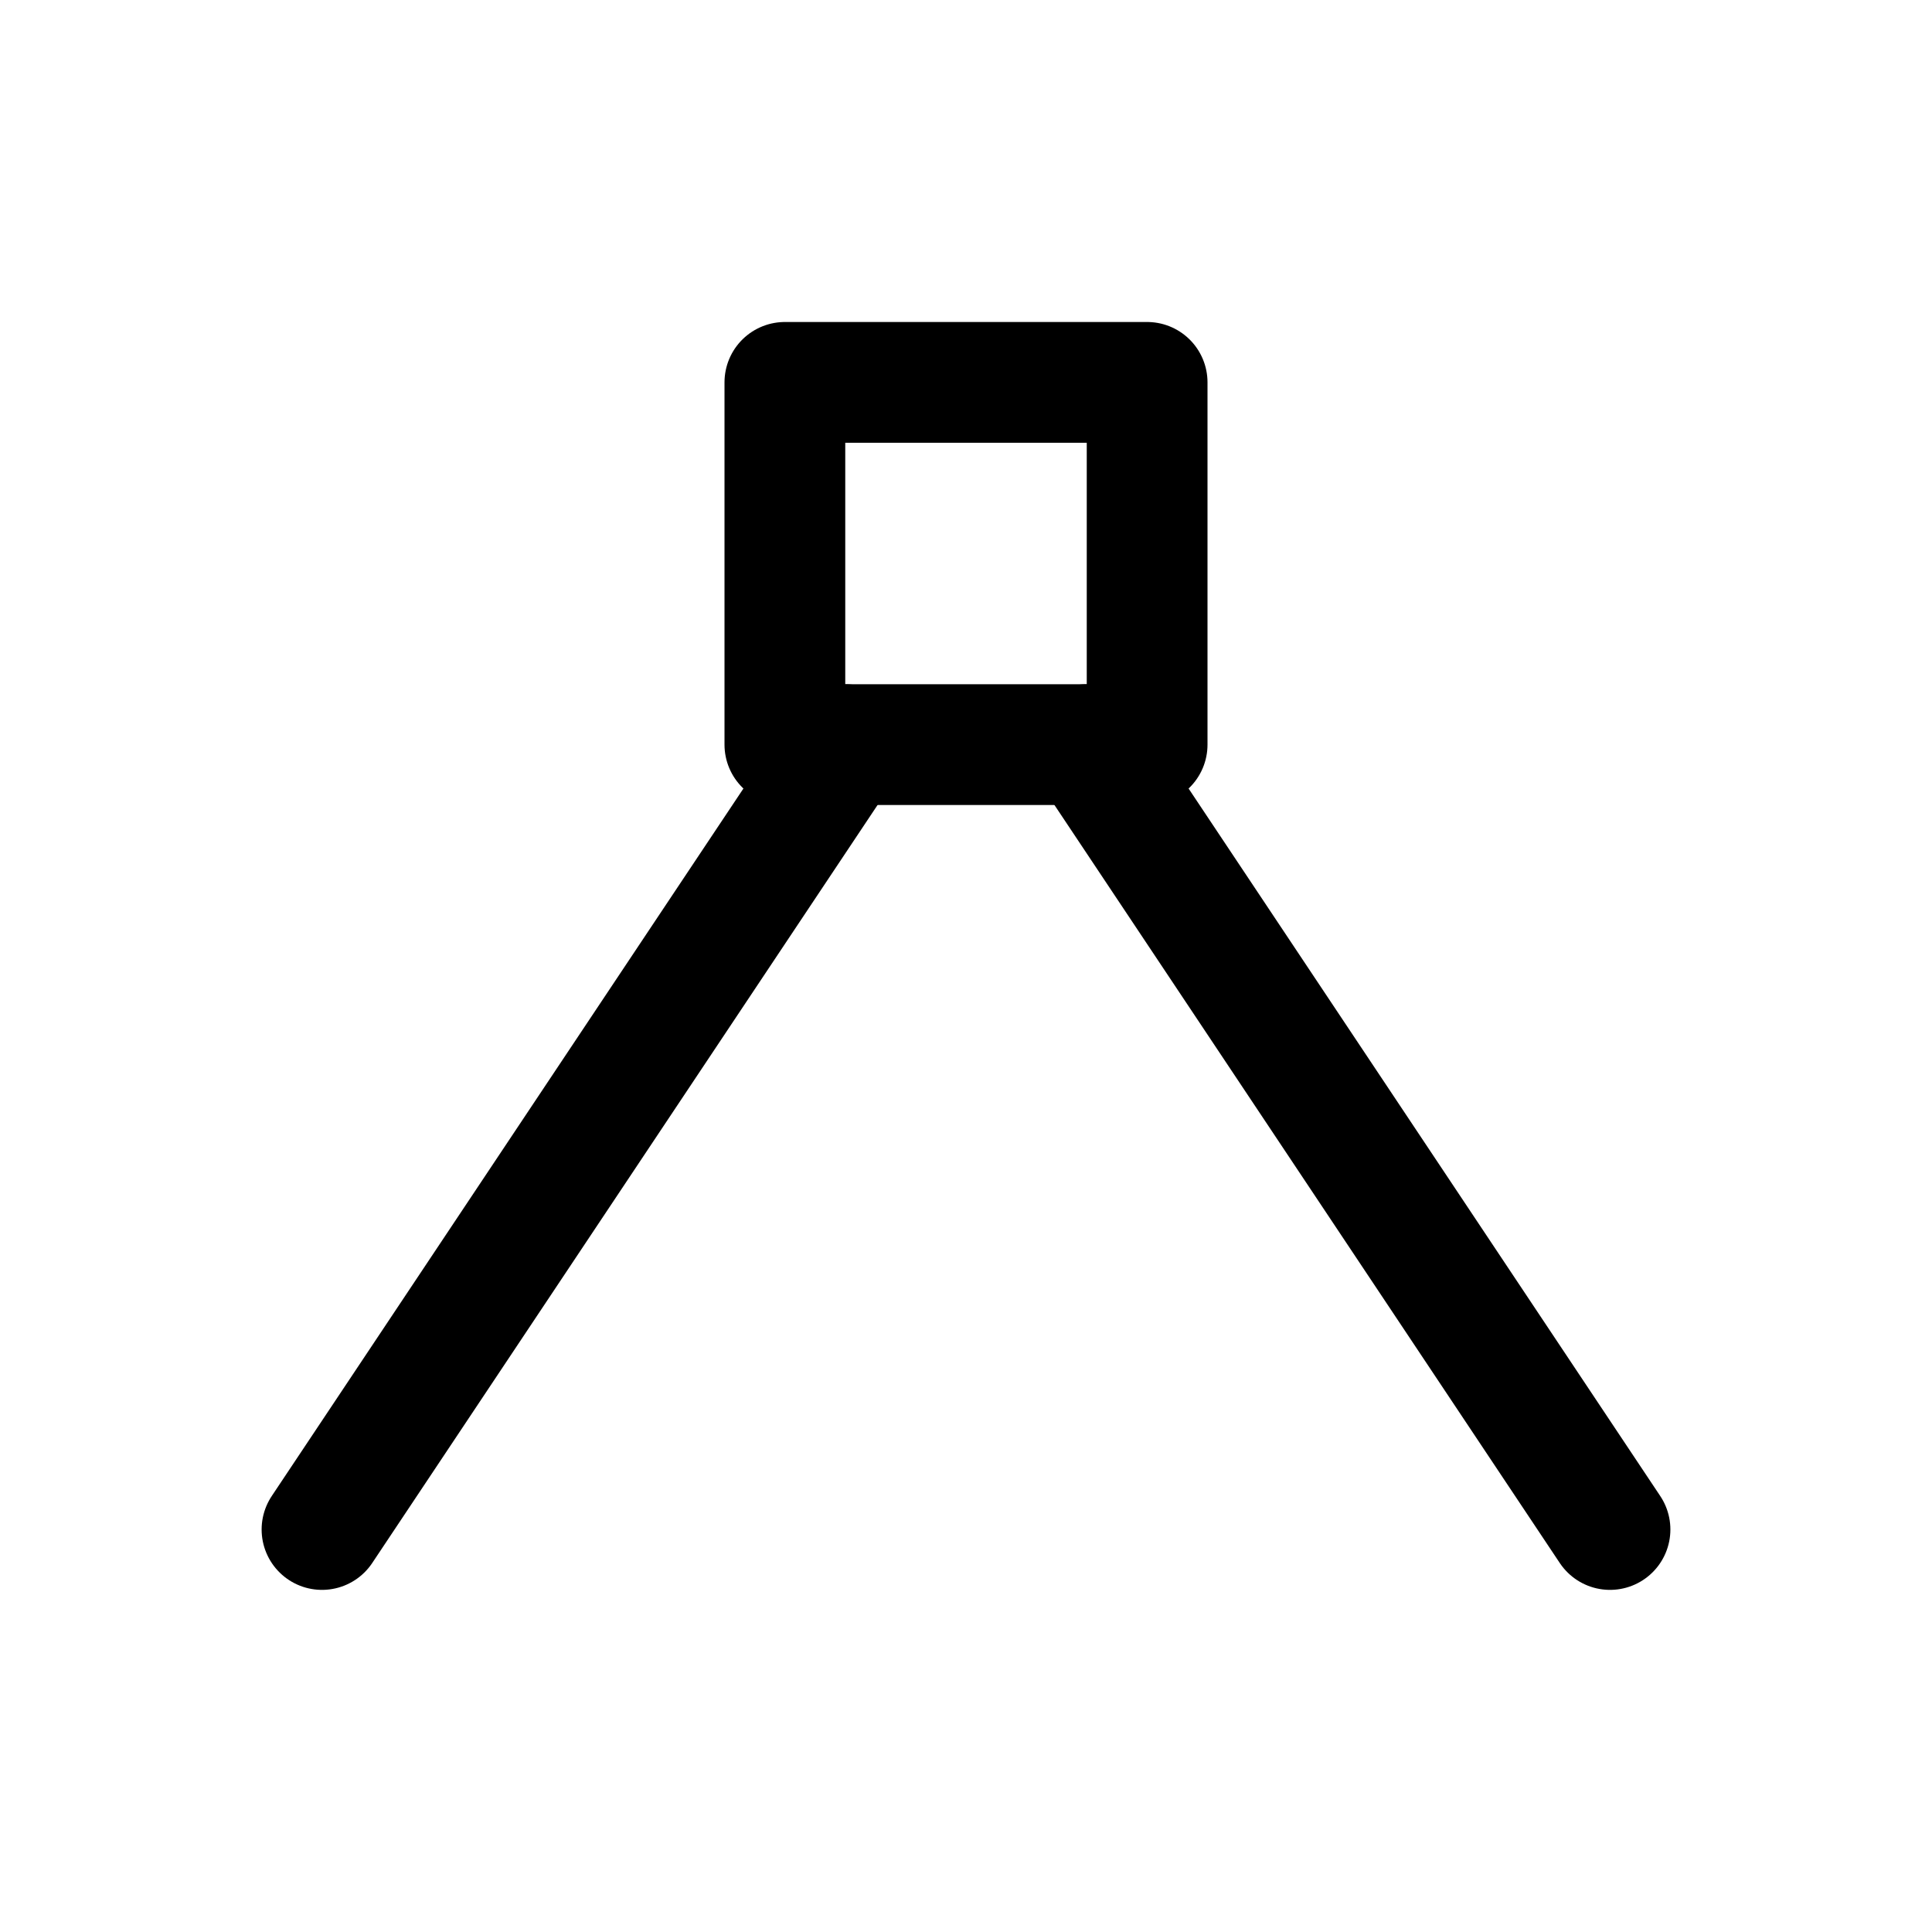
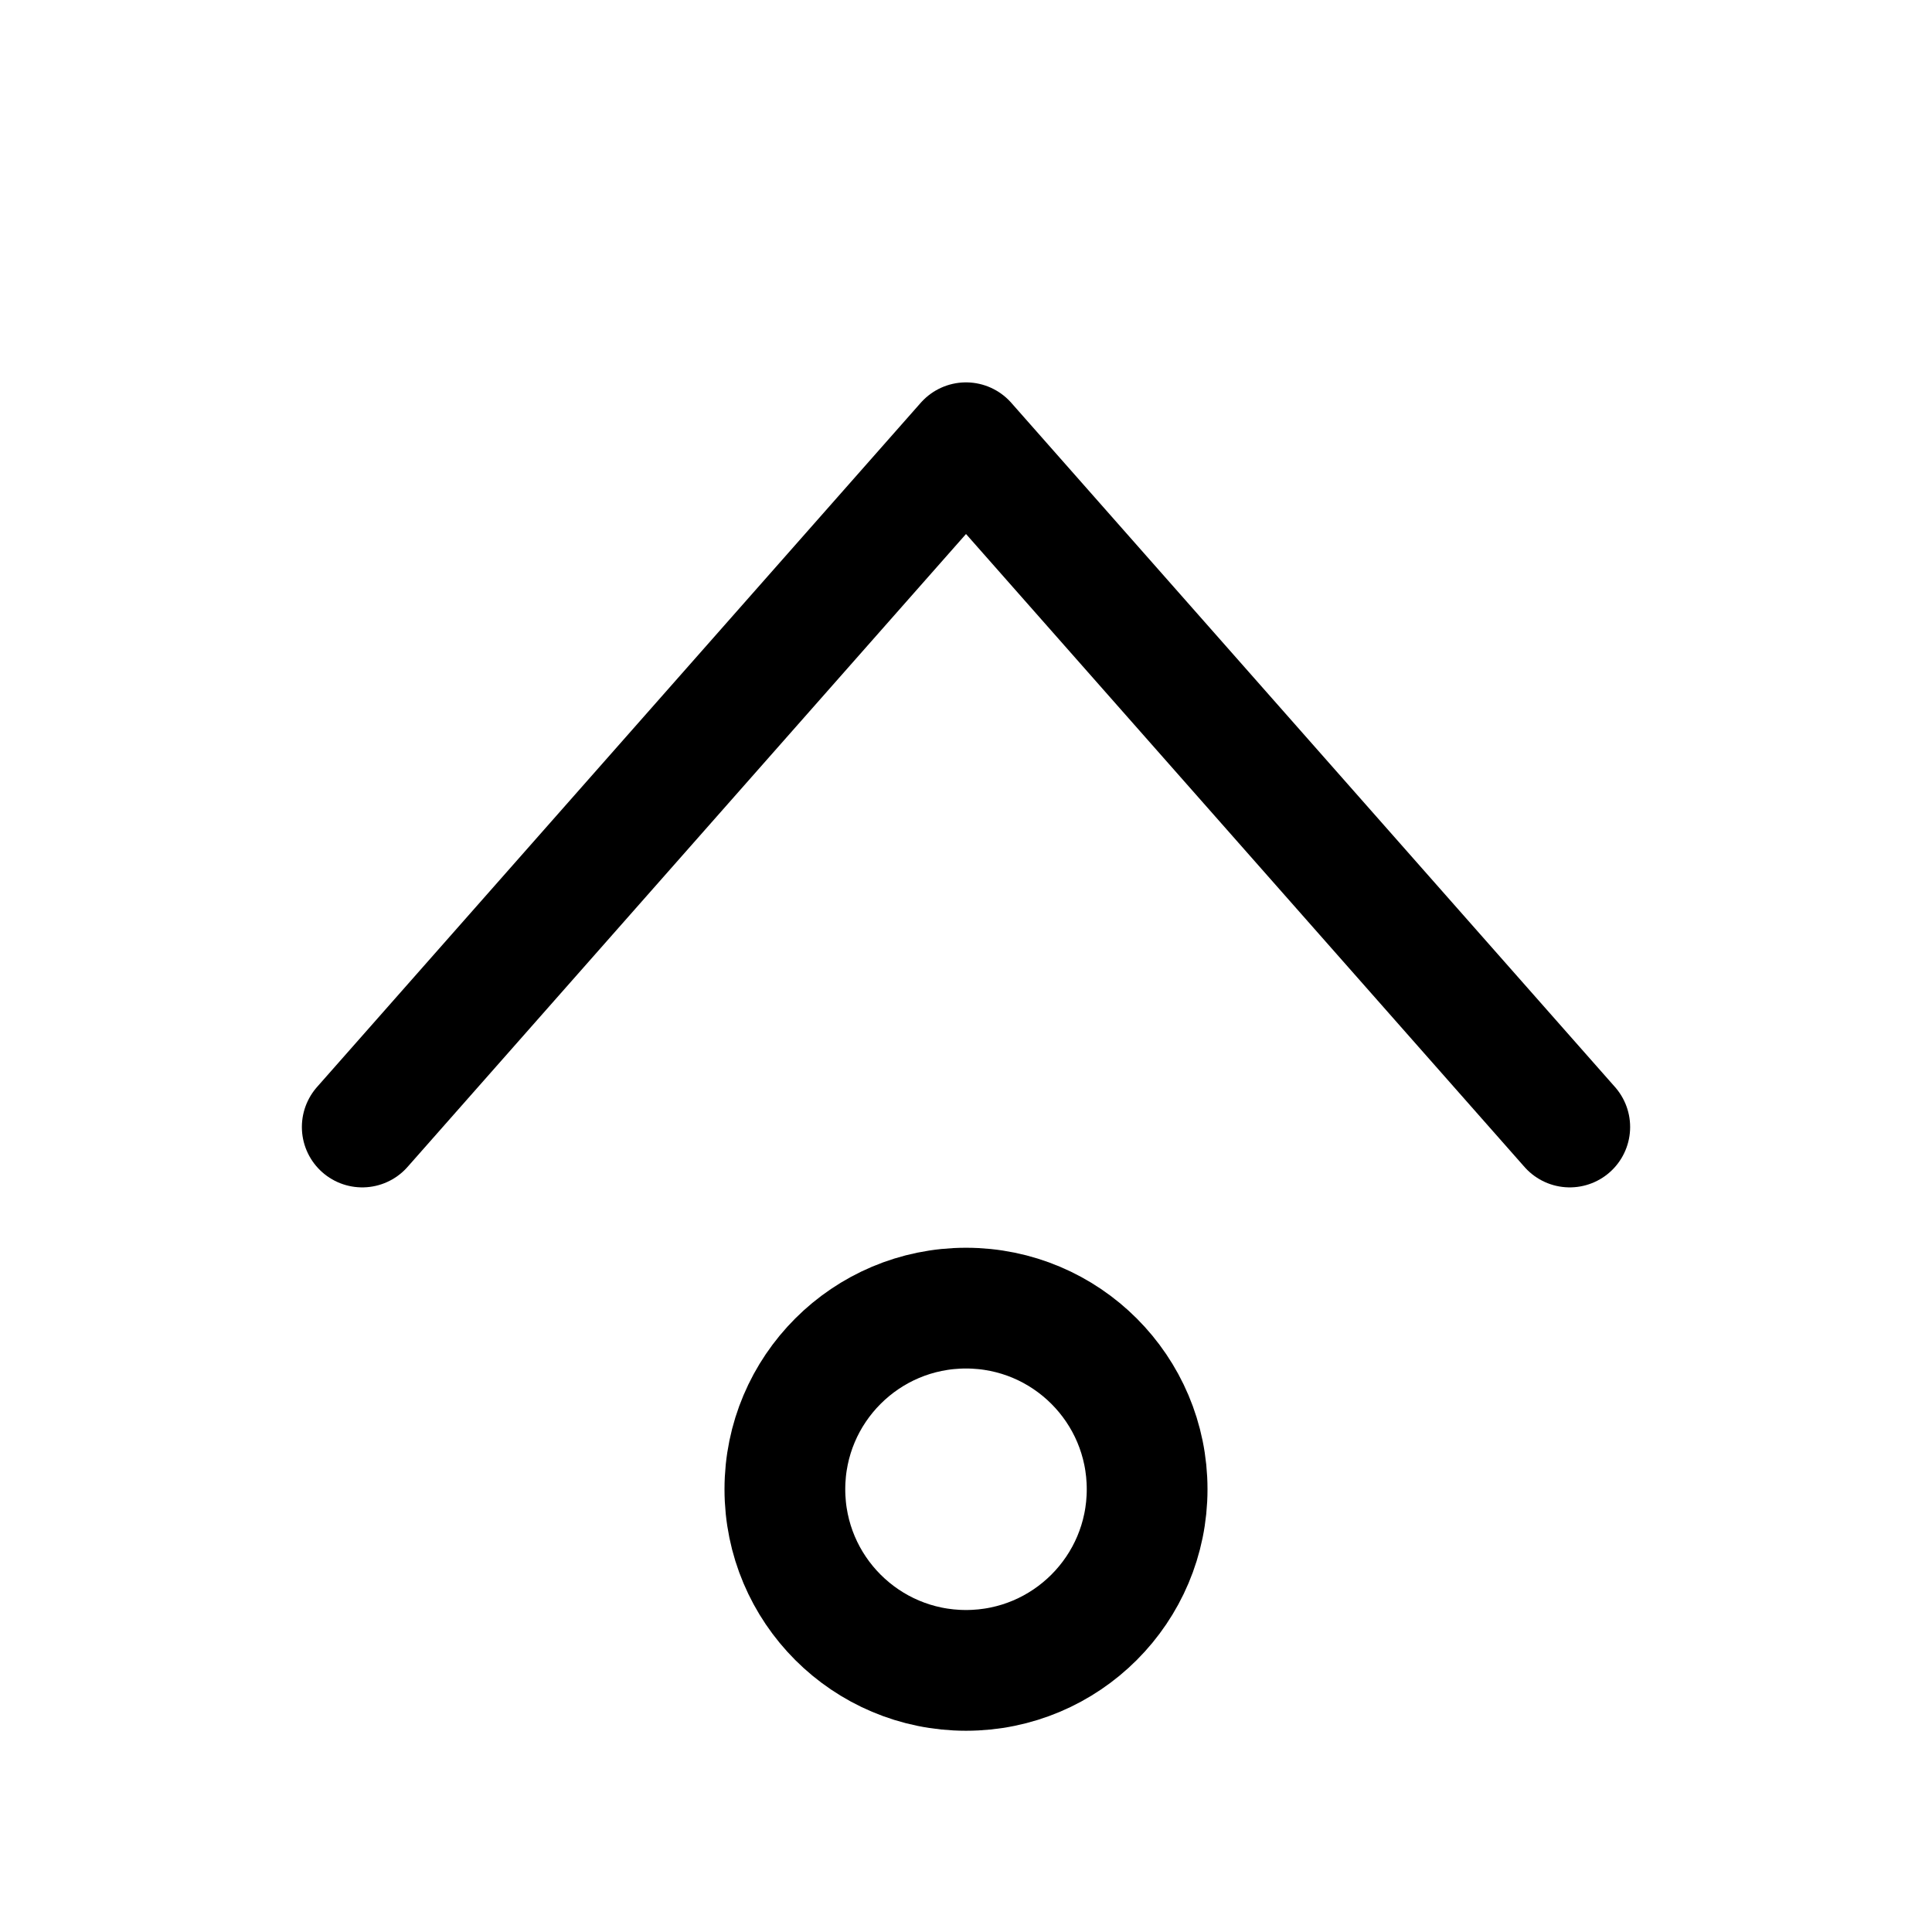
<svg xmlns="http://www.w3.org/2000/svg" viewBox="0 0 256 256" fill="none" stroke="currentColor" stroke-width="16" stroke-linecap="round" stroke-linejoin="round">
  <g transform="scale(10.6667)" stroke-width="1.5">
-     <rect x="9.75" y="4.75" width="4.5" height="4.5" />
-     <path d="M10.5 9.25 4 19" />
-     <path d="M13.5 9.25 20 19" />
+     <path d="M4.5 14 12 5.5 19.5 14" />
+     <circle cx="12" cy="18.5" r="2.25" />
  </g>
</svg>
